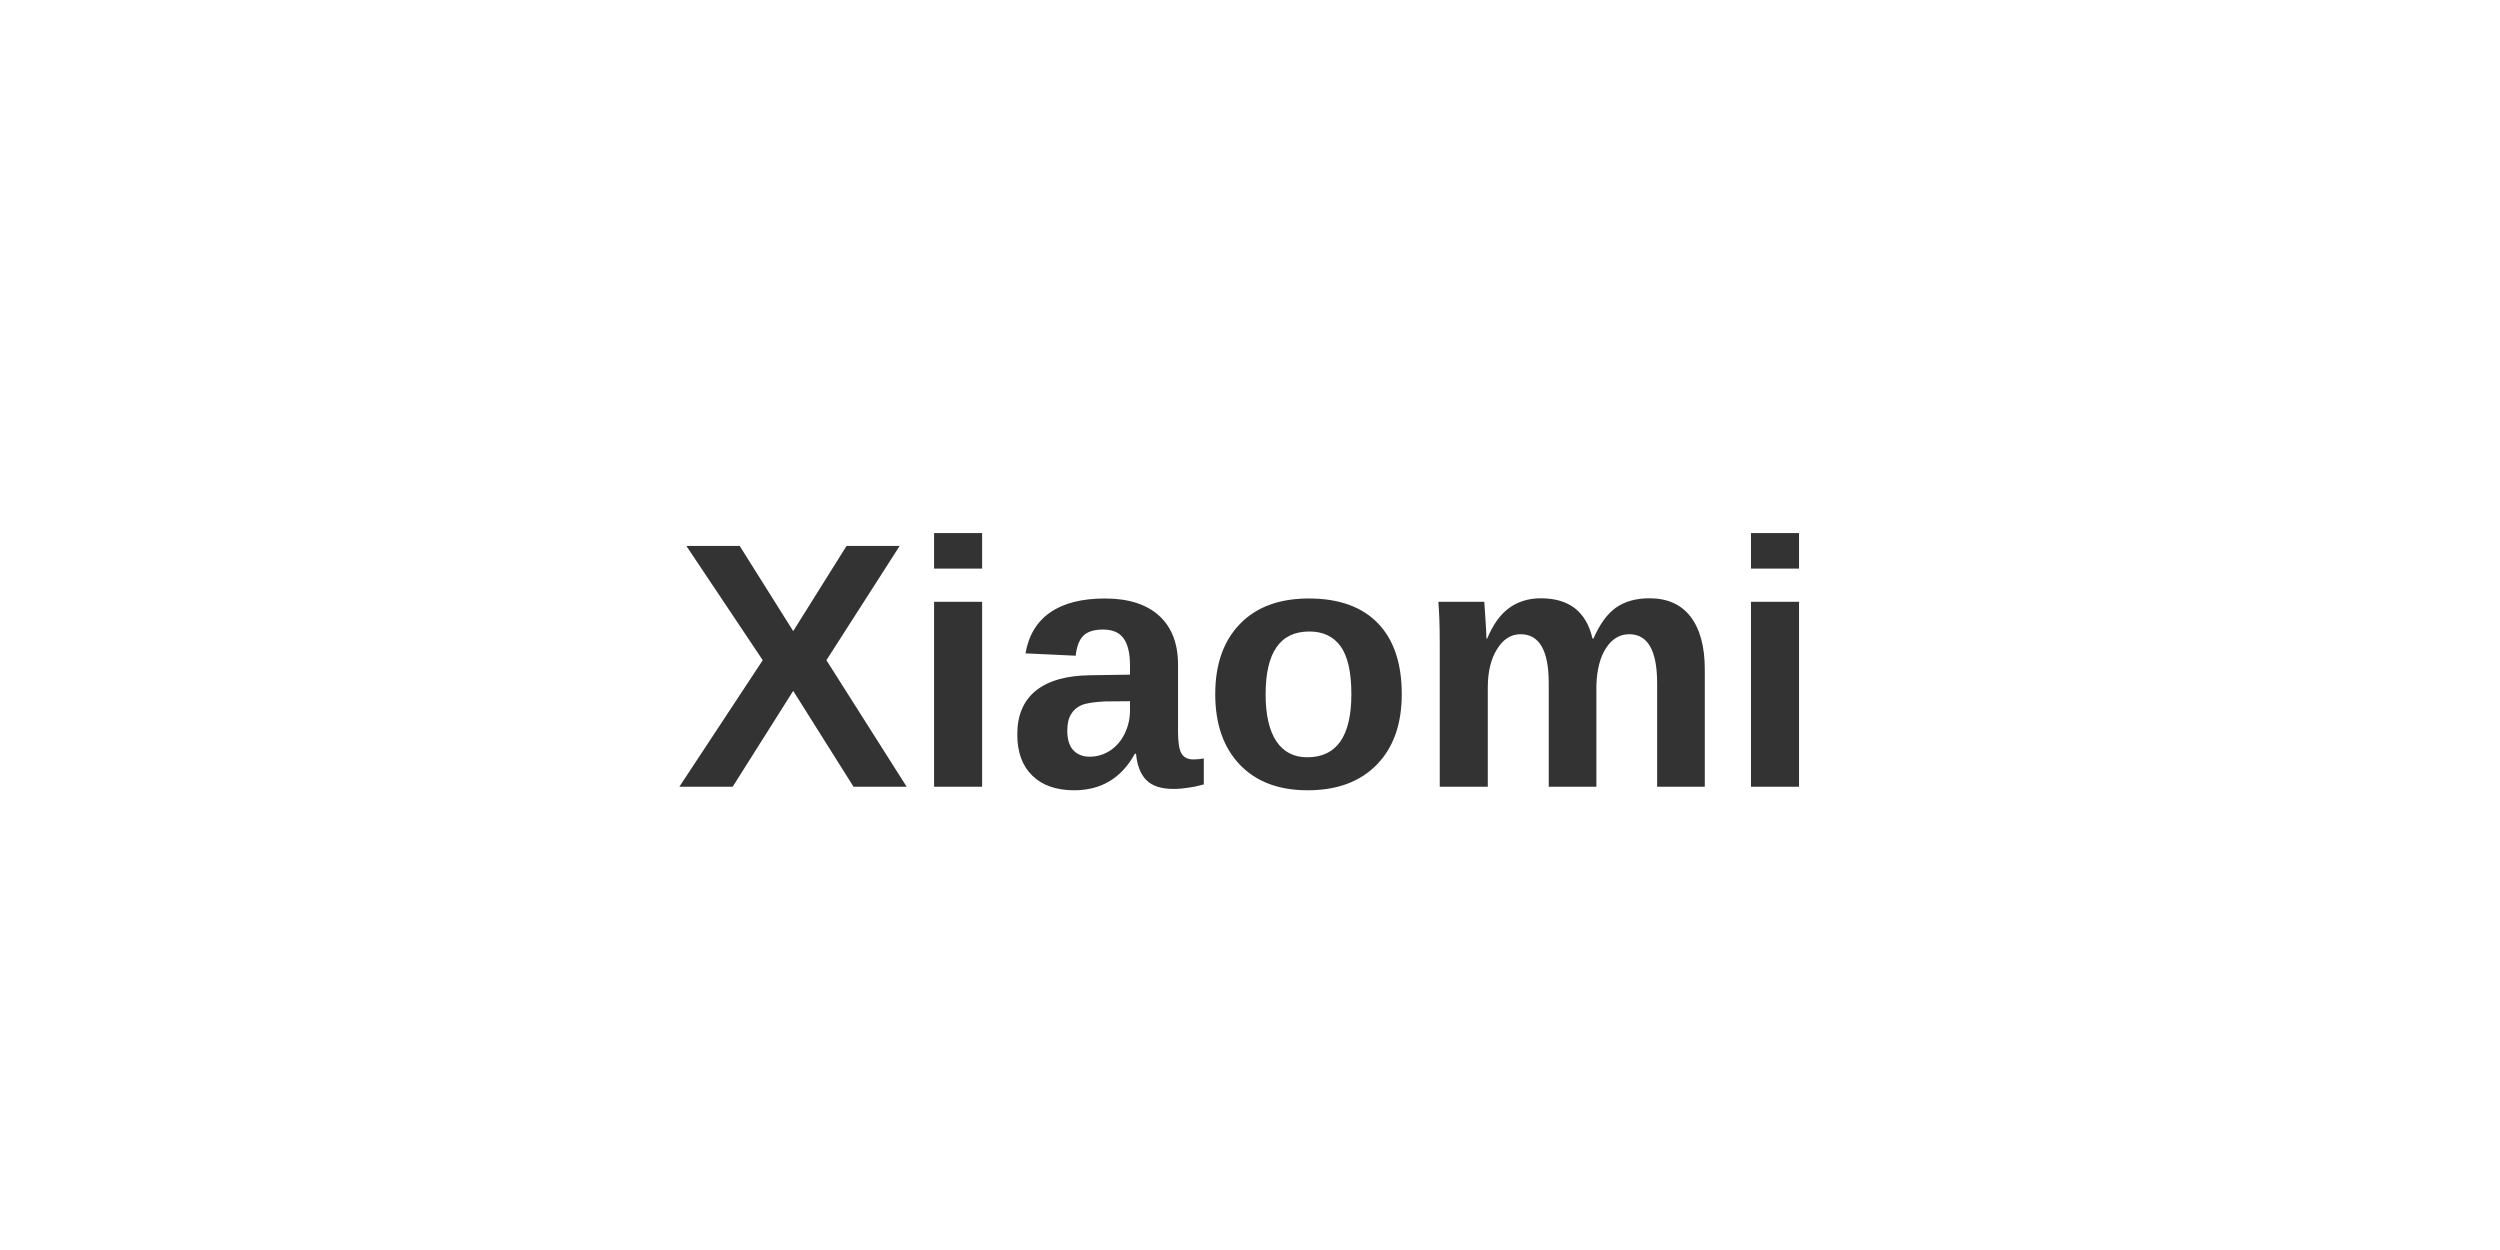
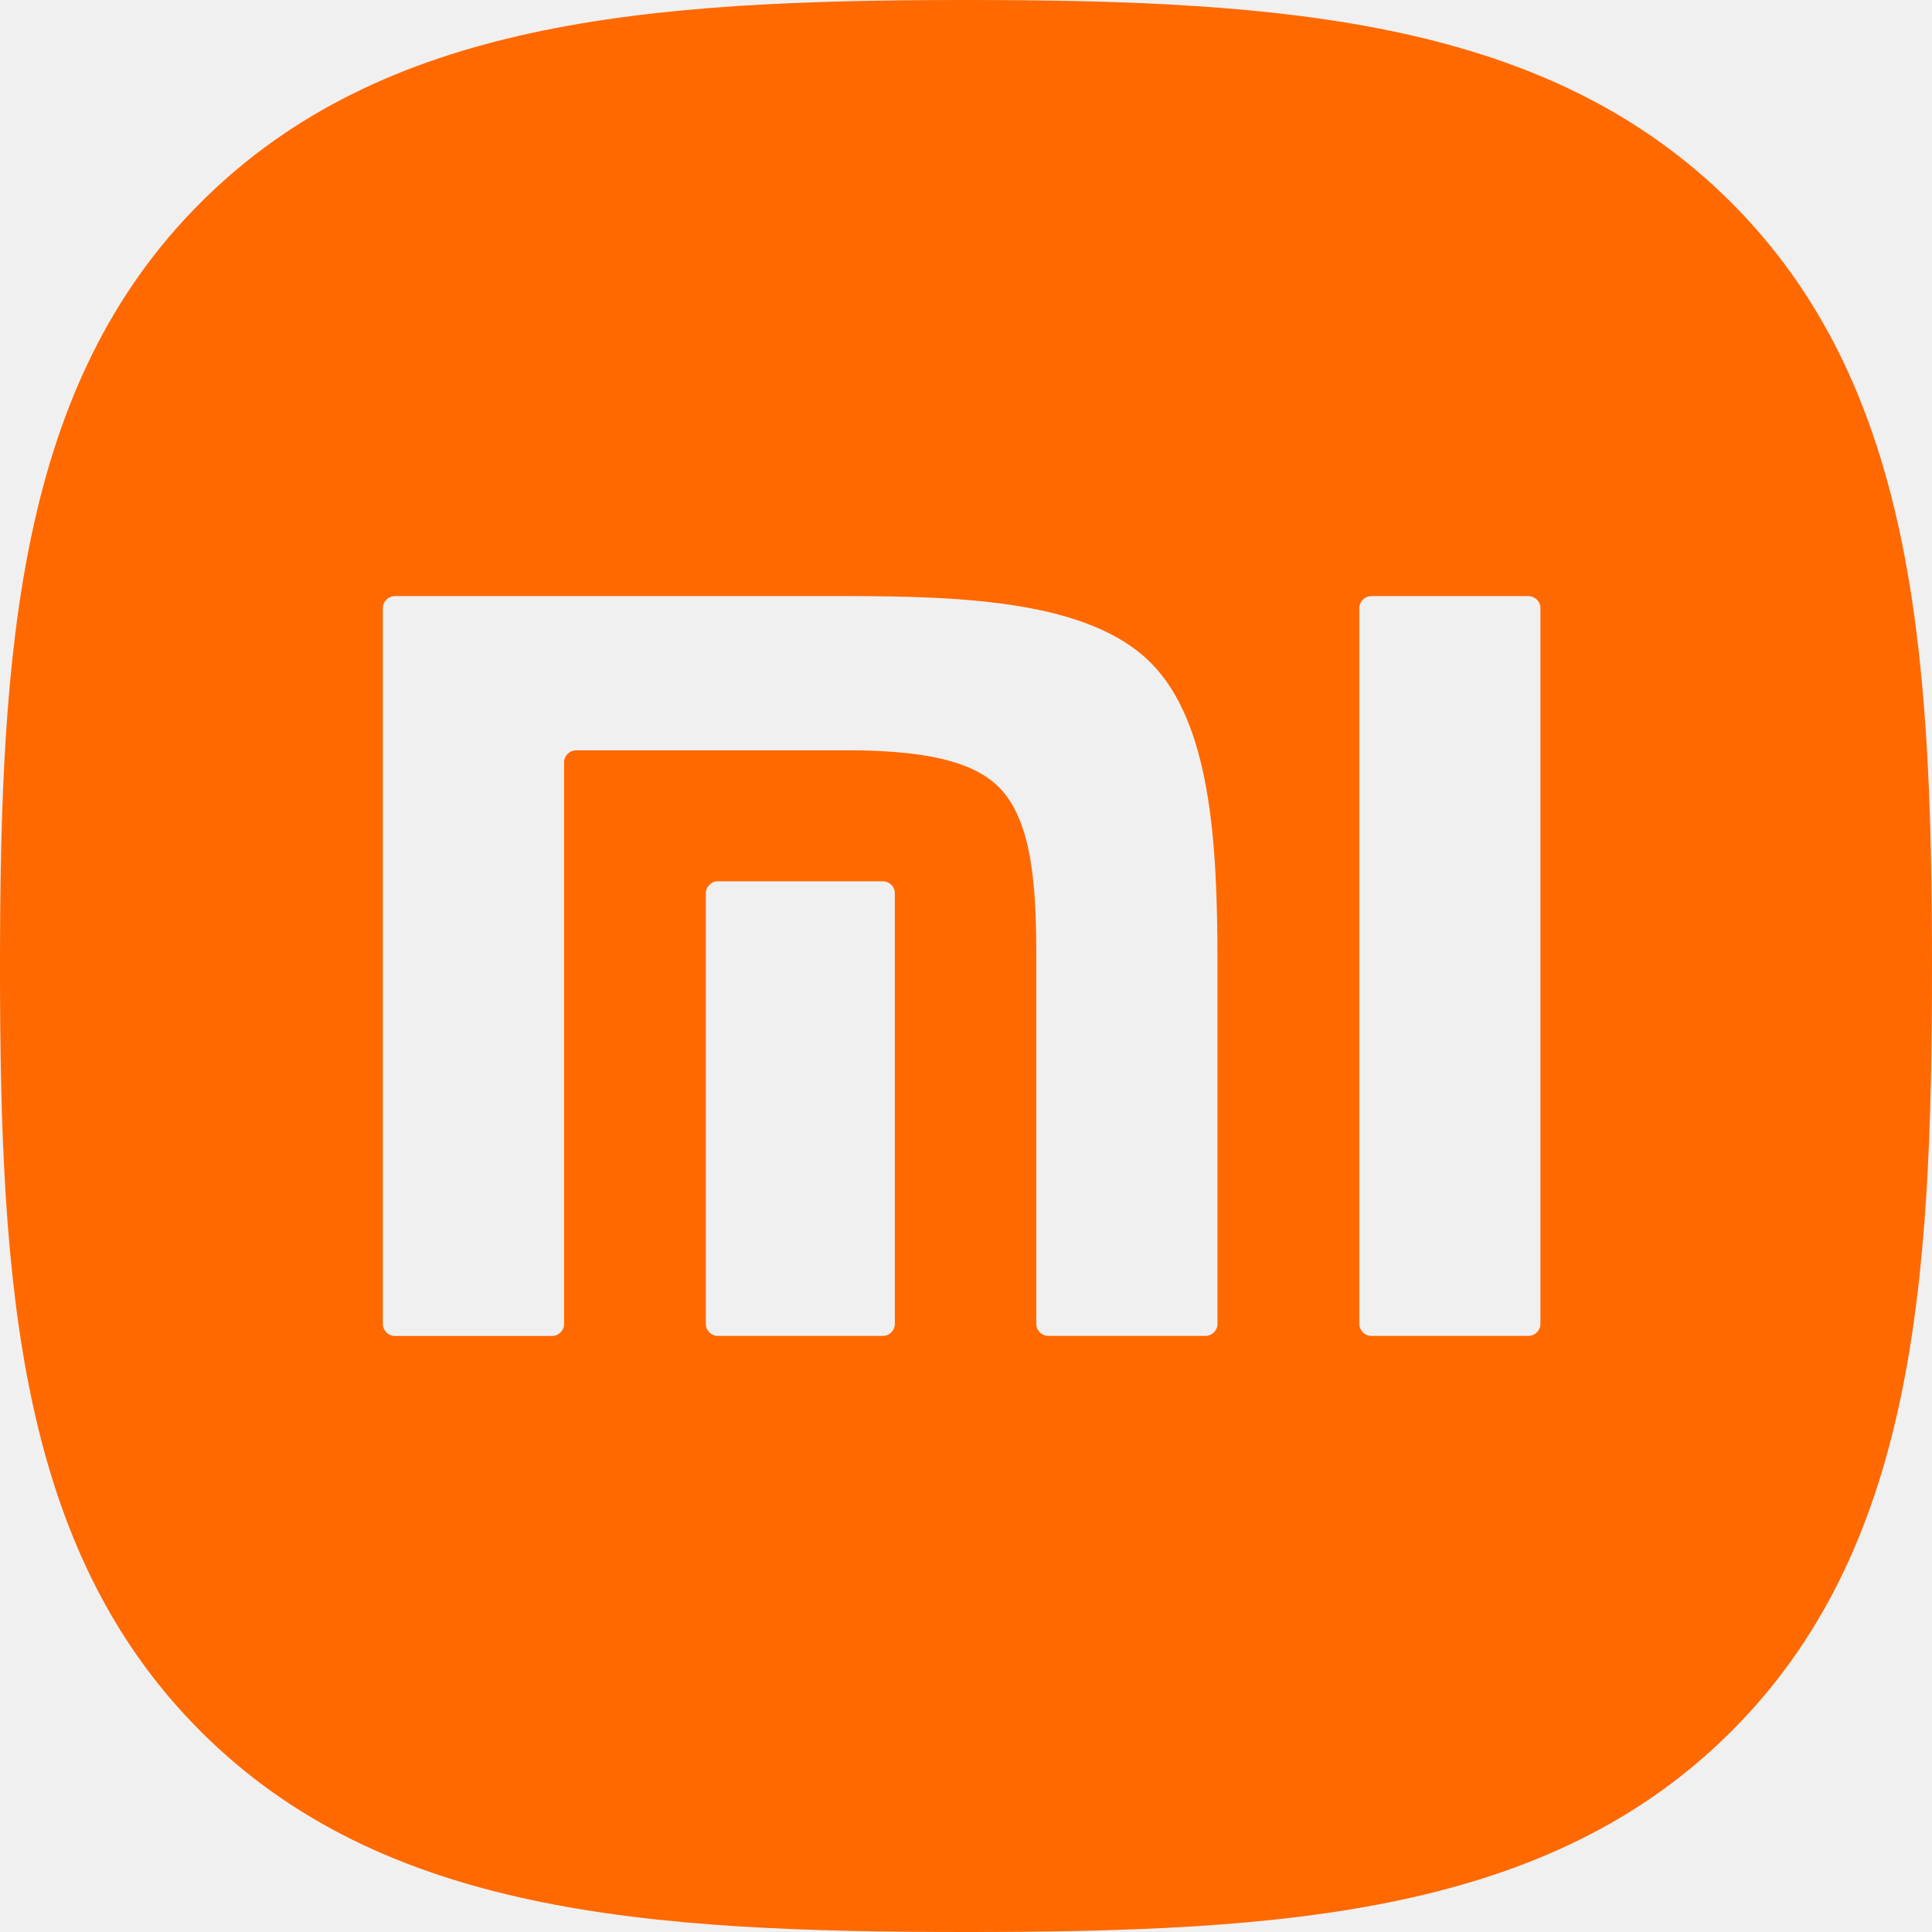
- <svg xmlns="http://www.w3.org/2000/svg" width="200" height="100" viewBox="0 0 200 100">
-   <rect width="200" height="100" fill="#ffffff" />
-   <text x="100" y="55" font-family="Arial, Helvetica, sans-serif" font-size="28" font-weight="bold" fill="#333333" text-anchor="middle" dominant-baseline="middle">
-     Xiaomi
-   </text>
+ <svg xmlns="http://www.w3.org/2000/svg" fill="#FF6900" role="img" viewBox="0 0 24 24">
+   <path d="M12 0C8.016 0 4.756.255 2.493 2.516.23 4.776 0 8.033 0 12.012c0 3.98.23 7.235 2.494 9.497C4.757 23.77 8.017 24 12 24c3.983 0 7.243-.23 9.506-2.491C23.77 19.247 24 15.99 24 12.012c0-3.984-.233-7.243-2.502-9.504C19.234.252 15.978 0 12 0zM4.906 7.405h5.624c1.47 0 3.007.068 3.764.827.746.746.827 2.233.83 3.676v4.54a.15.15 0 0 1-.152.147h-1.947a.15.15 0 0 1-.152-.148V11.83c-.002-.806-.048-1.634-.464-2.051-.358-.36-1.026-.441-1.72-.458H7.158a.15.15 0 0 0-.151.147v6.98a.15.15 0 0 1-.152.148H4.906a.15.15 0 0 1-.15-.148V7.554a.15.15 0 0 1 .15-.149zm12.131 0h1.949a.15.15 0 0 1 .15.15v8.892a.15.15 0 0 1-.15.148h-1.949a.15.15 0 0 1-.151-.148V7.554a.15.15 0 0 1 .151-.149zM8.92 10.948h2.046c.083 0 .15.066.15.147v5.352a.15.15 0 0 1-.15.148H8.92a.15.15 0 0 1-.152-.148v-5.352a.15.15 0 0 1 .152-.147Z" />
</svg>
